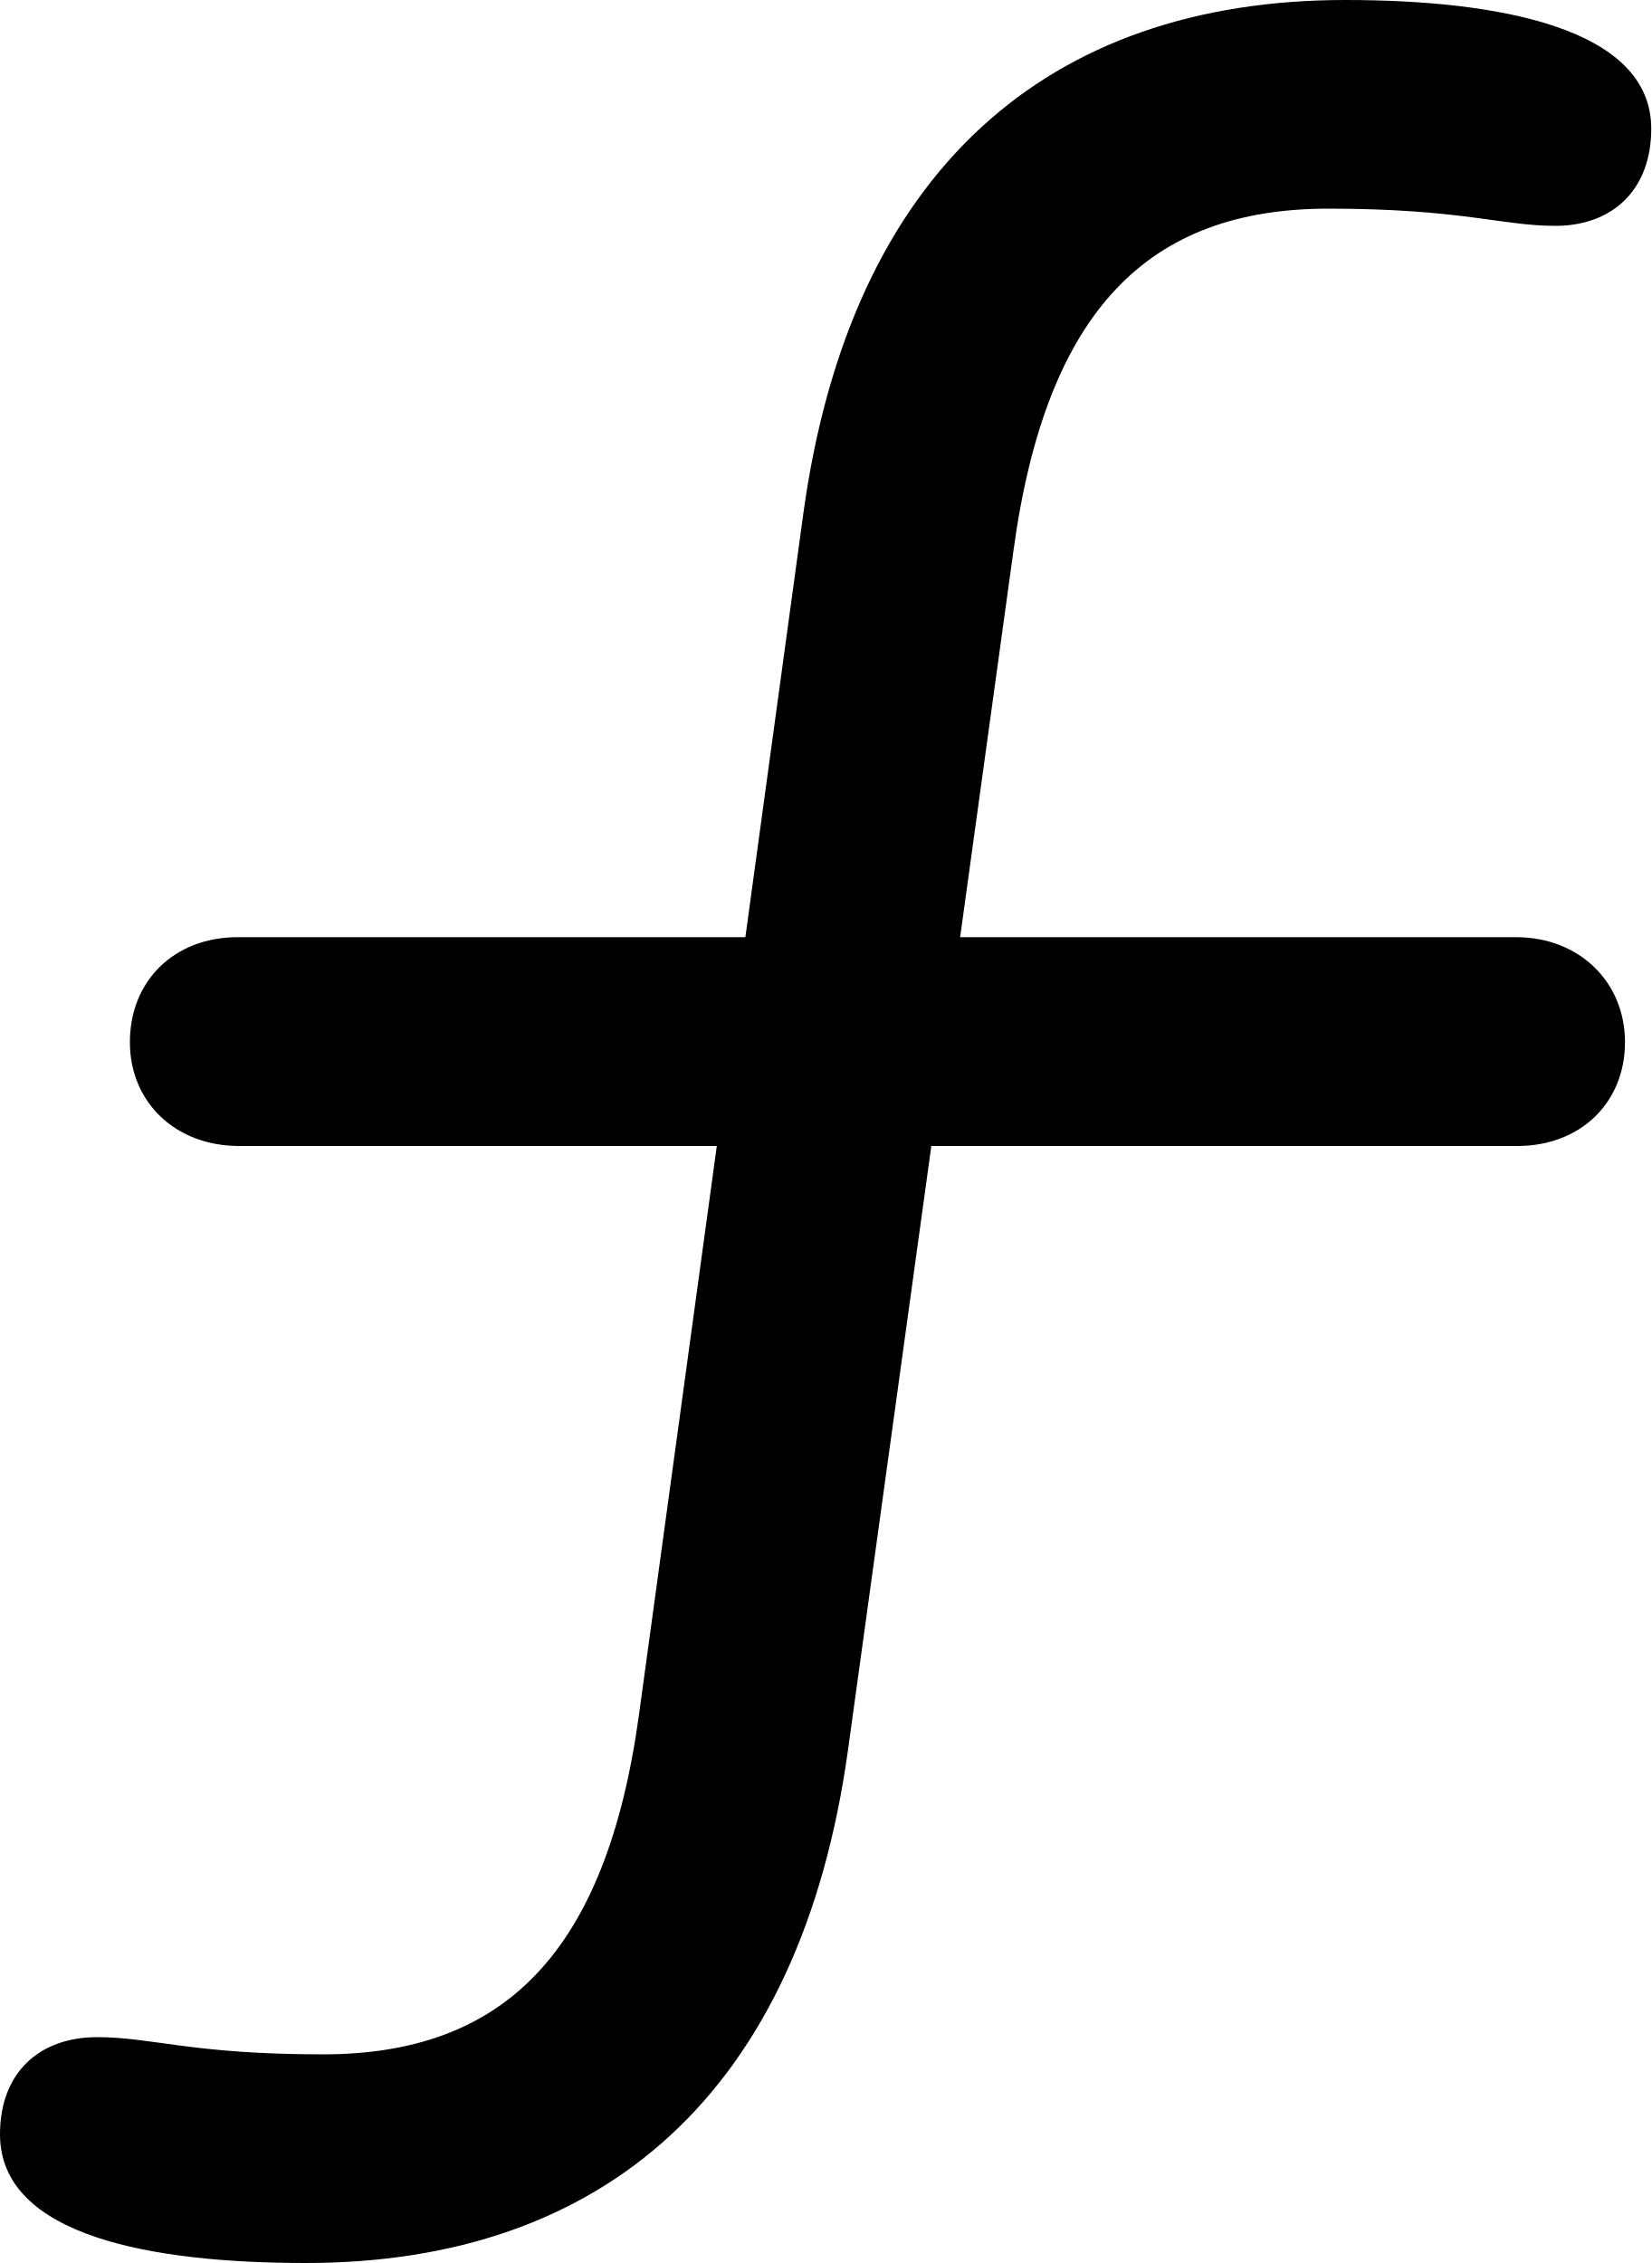
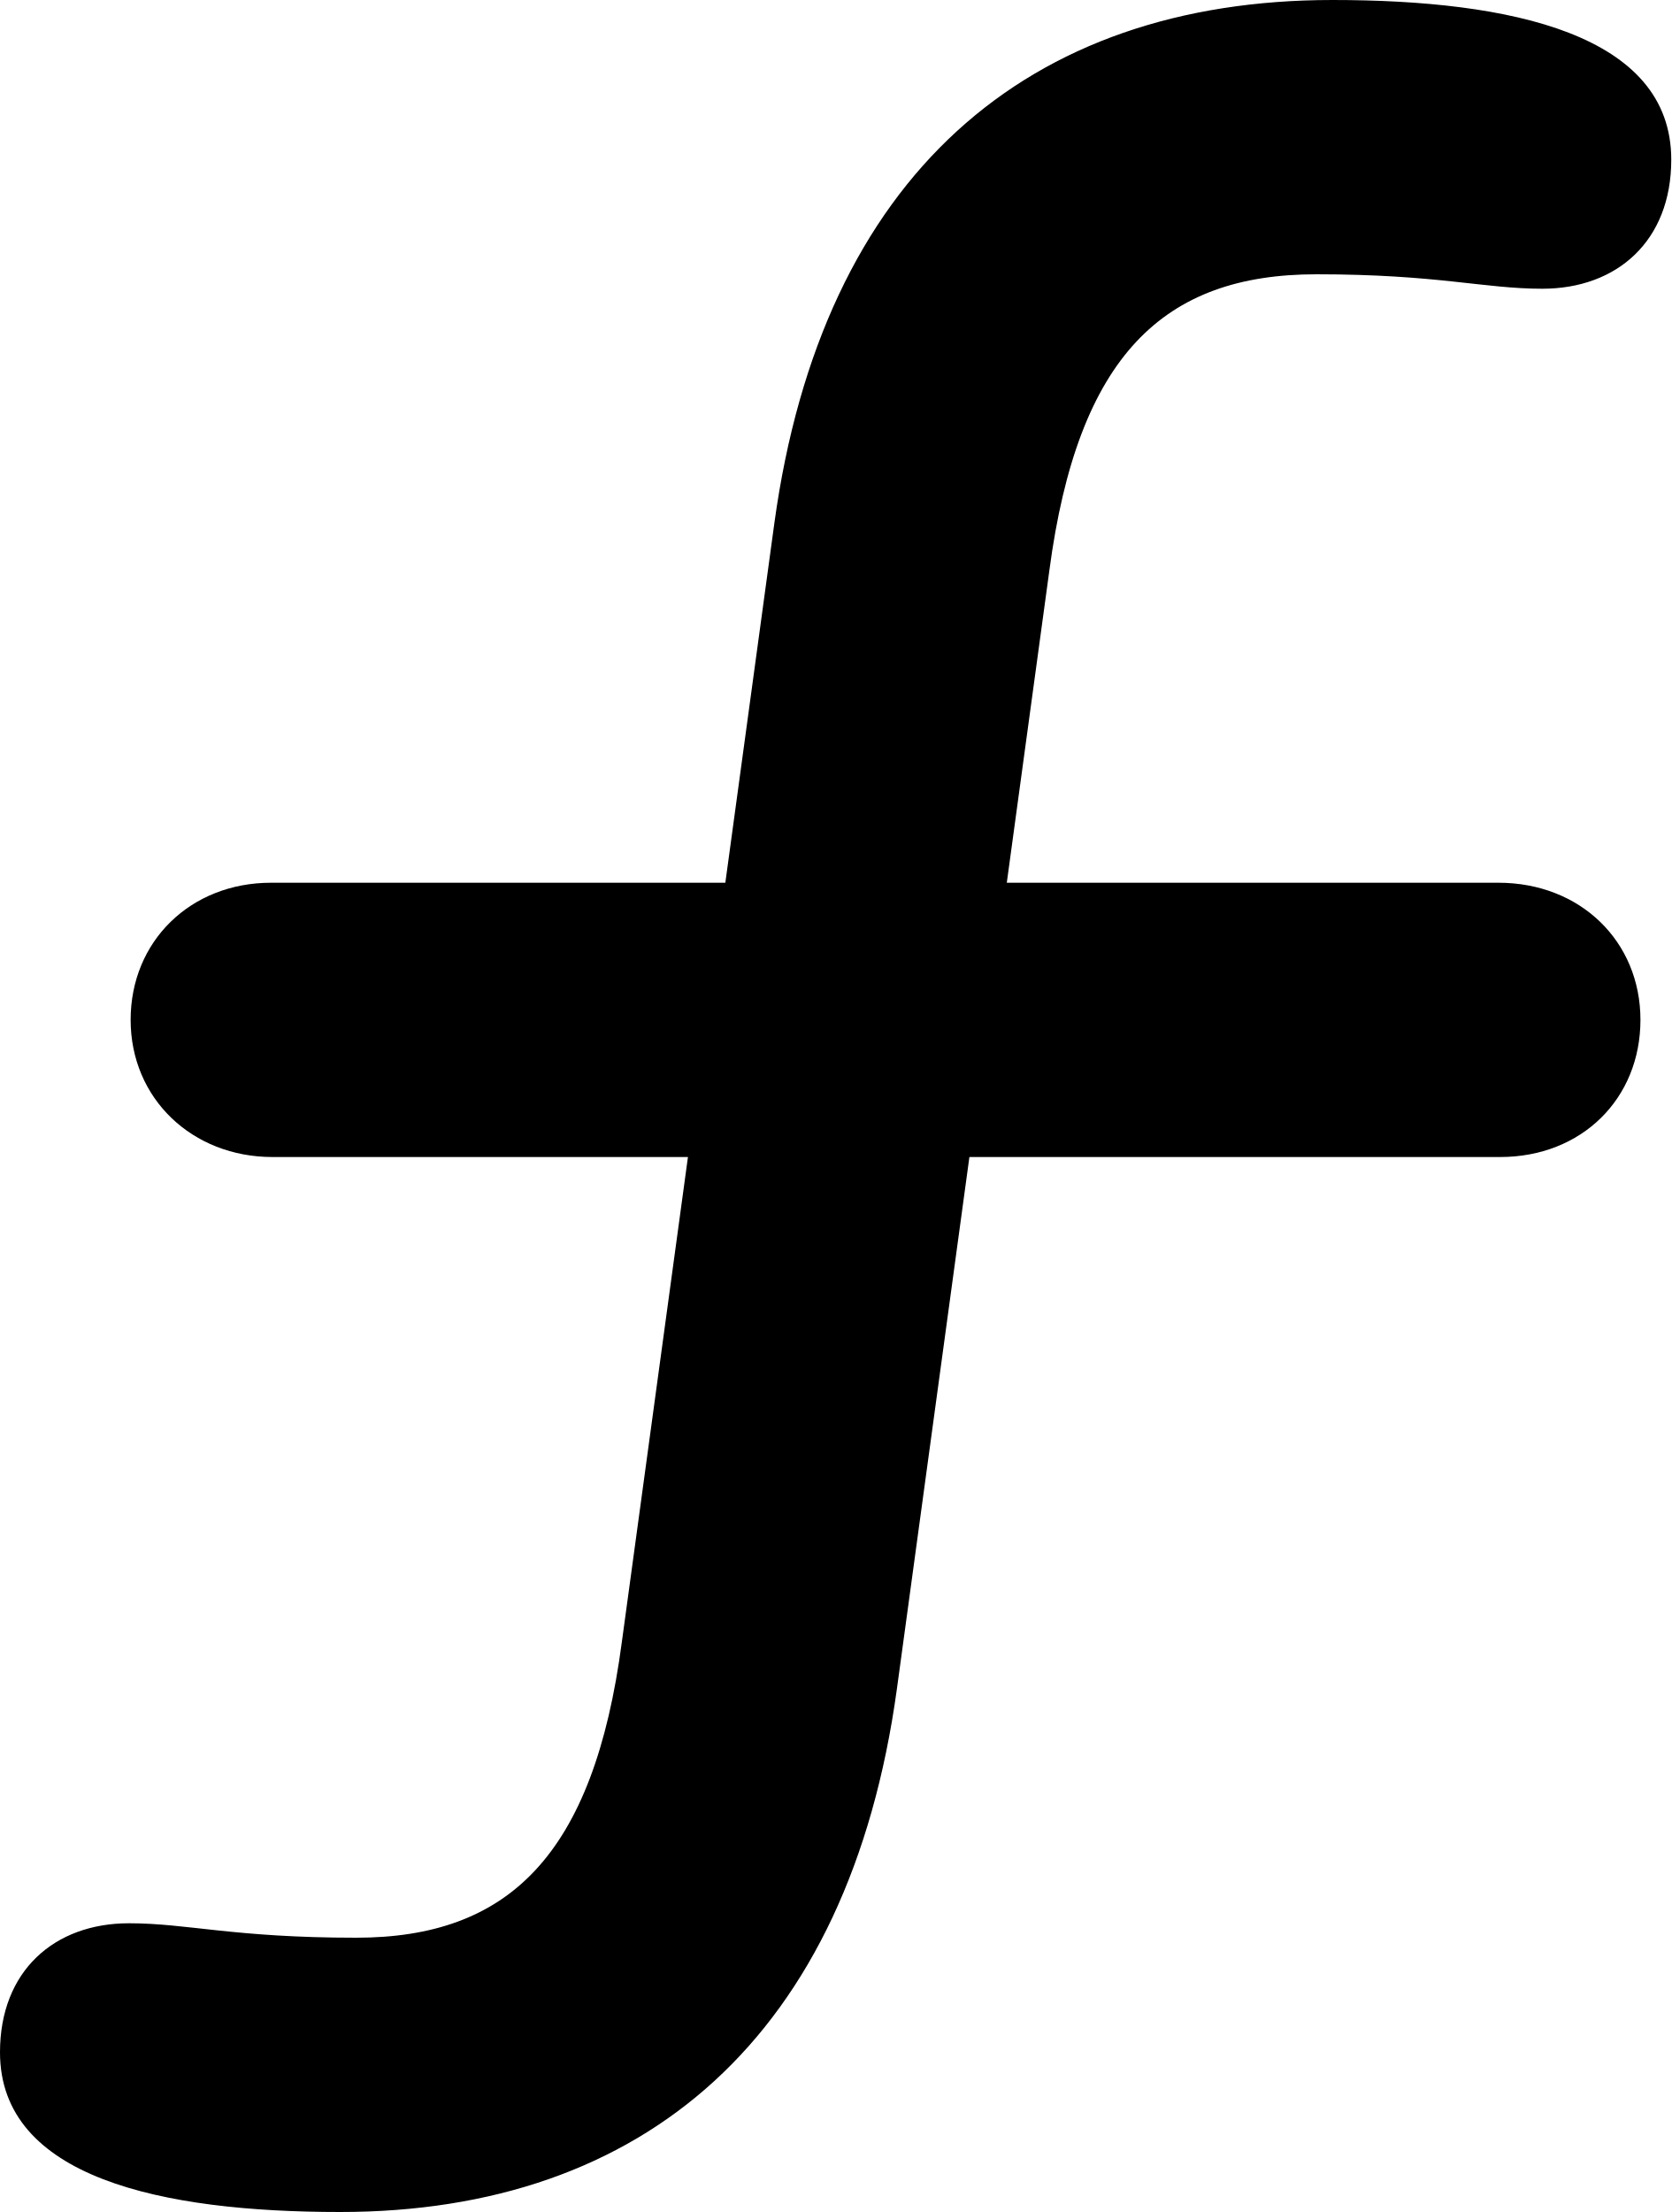
- <svg xmlns="http://www.w3.org/2000/svg" viewBox="0 0 109.45 150" fill="currentColor">
-   <path d="M20.27 150C40.02 150 53.07 138.69 56.21 115.98L67.17 36.54C69.34 20.53 76.13 13.83 88.05 13.83C96.84 13.83 99.54 14.97 103.1 14.97C106.84 14.97 109.45 12.62 109.45 8.53C109.45 1.83 99.27 0 89.18 0C69.43 0 56.38 11.31 53.25 34.02L42.37 113.54C40.2 129.55 33.32 136.17 21.4 136.17C12.7 136.17 10.09 135.03 6.44 135.03C2.61 135.03 0 137.38 0 141.47C0 148.26 10.18 150 20.27 150ZM15.84 75.96L100.58 75.96C104.76 75.96 107.71 73.09 107.71 69.08C107.71 65.08 104.67 62.12 100.49 62.12L15.75 62.12C11.57 62.12 8.61 64.99 8.61 69.08C8.61 73.09 11.66 75.96 15.84 75.96Z" />
+ <svg xmlns="http://www.w3.org/2000/svg" viewBox="0 0 113.35 150" fill="currentColor">
+   <path d="M23.07 150.00C43.66 150.00 57.59 138.12 60.83 114.53L71.17 38.69C73.10 24.12 78.91 18.60 89.28 18.60C97.51 18.60 100.64 19.58 104.60 19.58C109.67 19.58 113.35 16.34 113.35 10.83C113.35 2.32 102.48 0.00 90.37 0.00C69.69 0.00 55.76 11.88 52.52 35.47L42.18 111.31C40.27 125.86 34.46 131.40 24.16 131.40C15.84 131.40 12.71 130.42 8.75 130.42C3.68 130.42 0.00 133.66 0.00 139.17C0.00 147.68 10.96 150.00 23.07 150.00ZM18.48 78.46L101.74 78.46C107.28 78.46 111.26 74.50 111.26 69.16C111.26 63.82 107.17 59.86 101.63 59.86L18.38 59.86C12.93 59.86 8.86 63.82 8.86 69.16C8.86 74.50 13.04 78.46 18.48 78.46Z" />
</svg>
